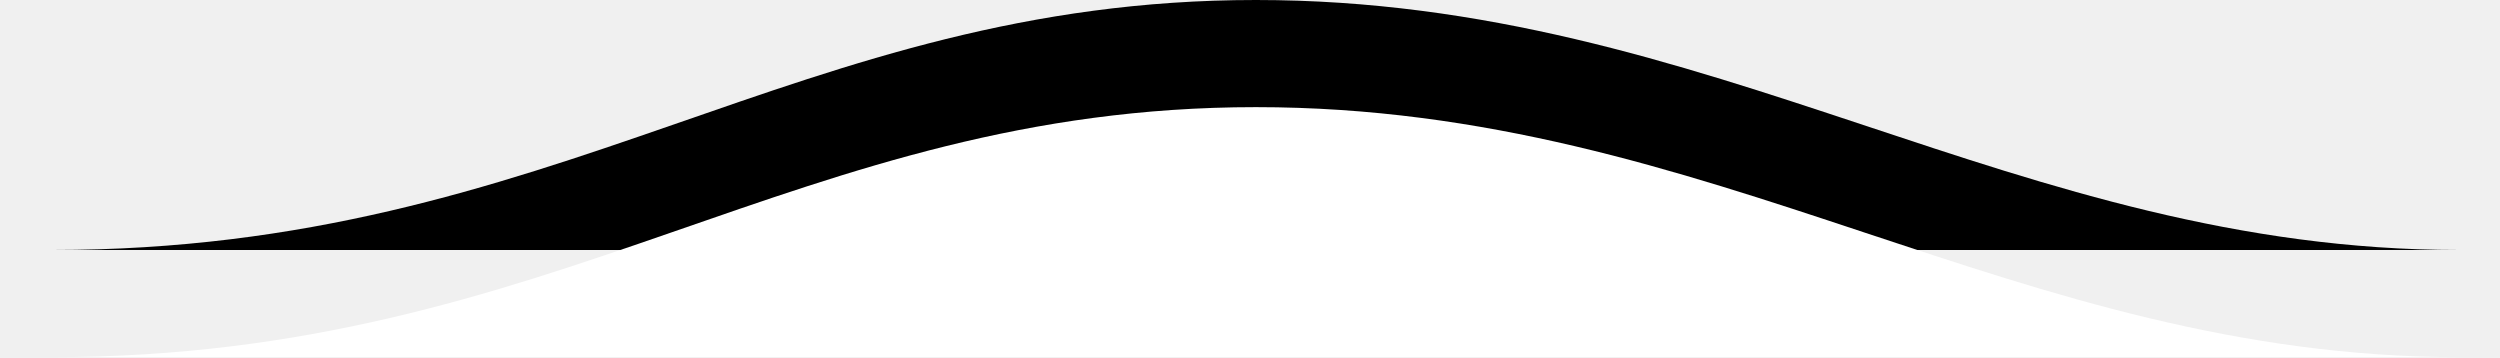
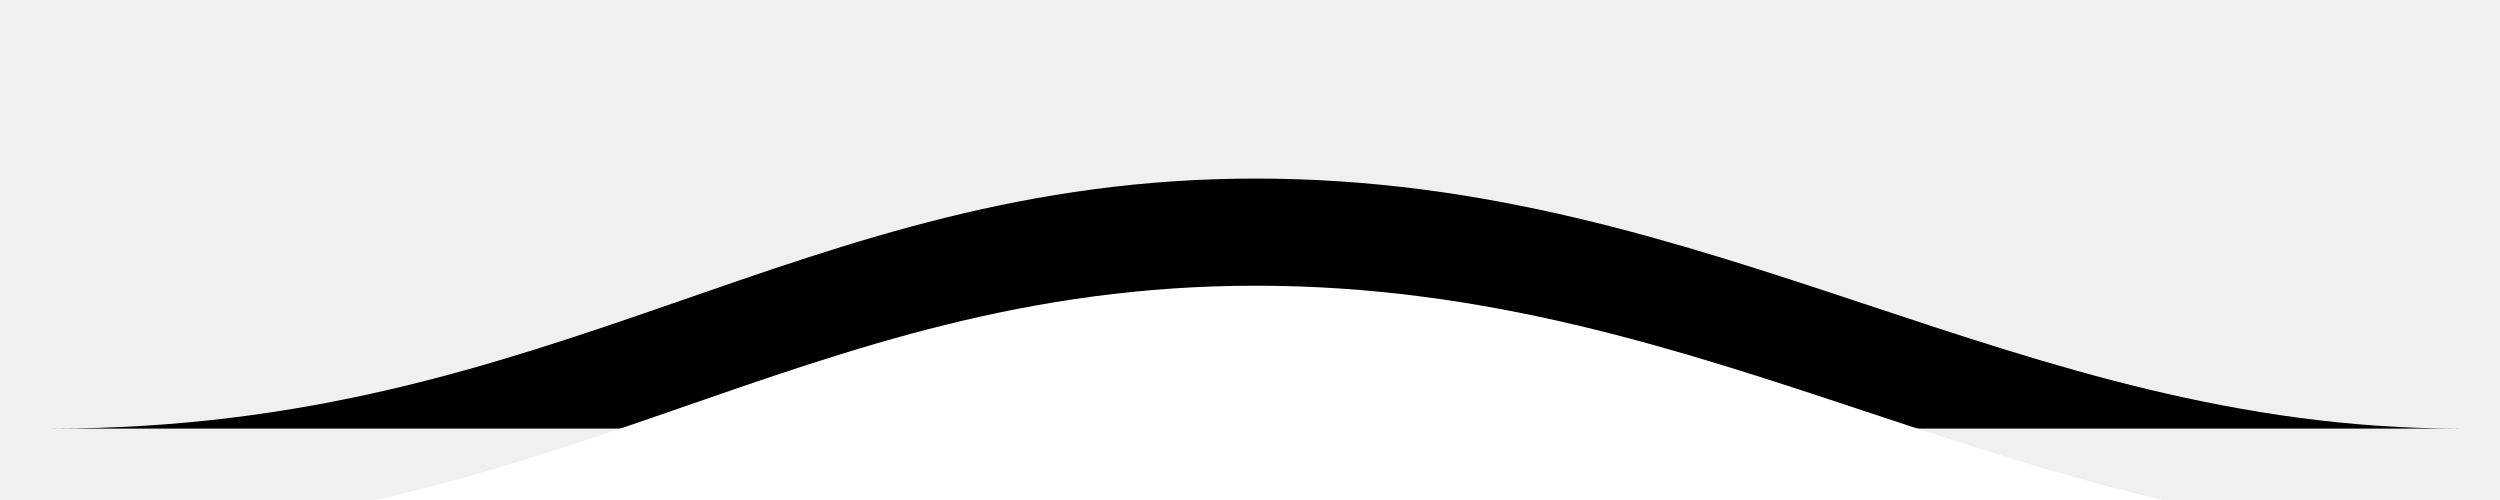
- <svg xmlns="http://www.w3.org/2000/svg" width="70" height="10" viewBox="0 0 70 10" fill="none">
+ <svg xmlns="http://www.w3.org/2000/svg" width="50" height="10" viewBox="0 0 70 4" fill="none">
  <path d="M35.165 0C48 0 56.45 7 68.867 7C81.283 7 -12.727 7 1.463 7C15.653 7 22.33 0 35.165 0Z" fill="black" />
  <path fill-rule="evenodd" clip-rule="evenodd" d="M35.165 3C48 3 56.45 10 68.867 10C81.283 10 -12.727 10 1.463 10C15.653 10 22.33 3 35.165 3Z" fill="white" />
</svg>
